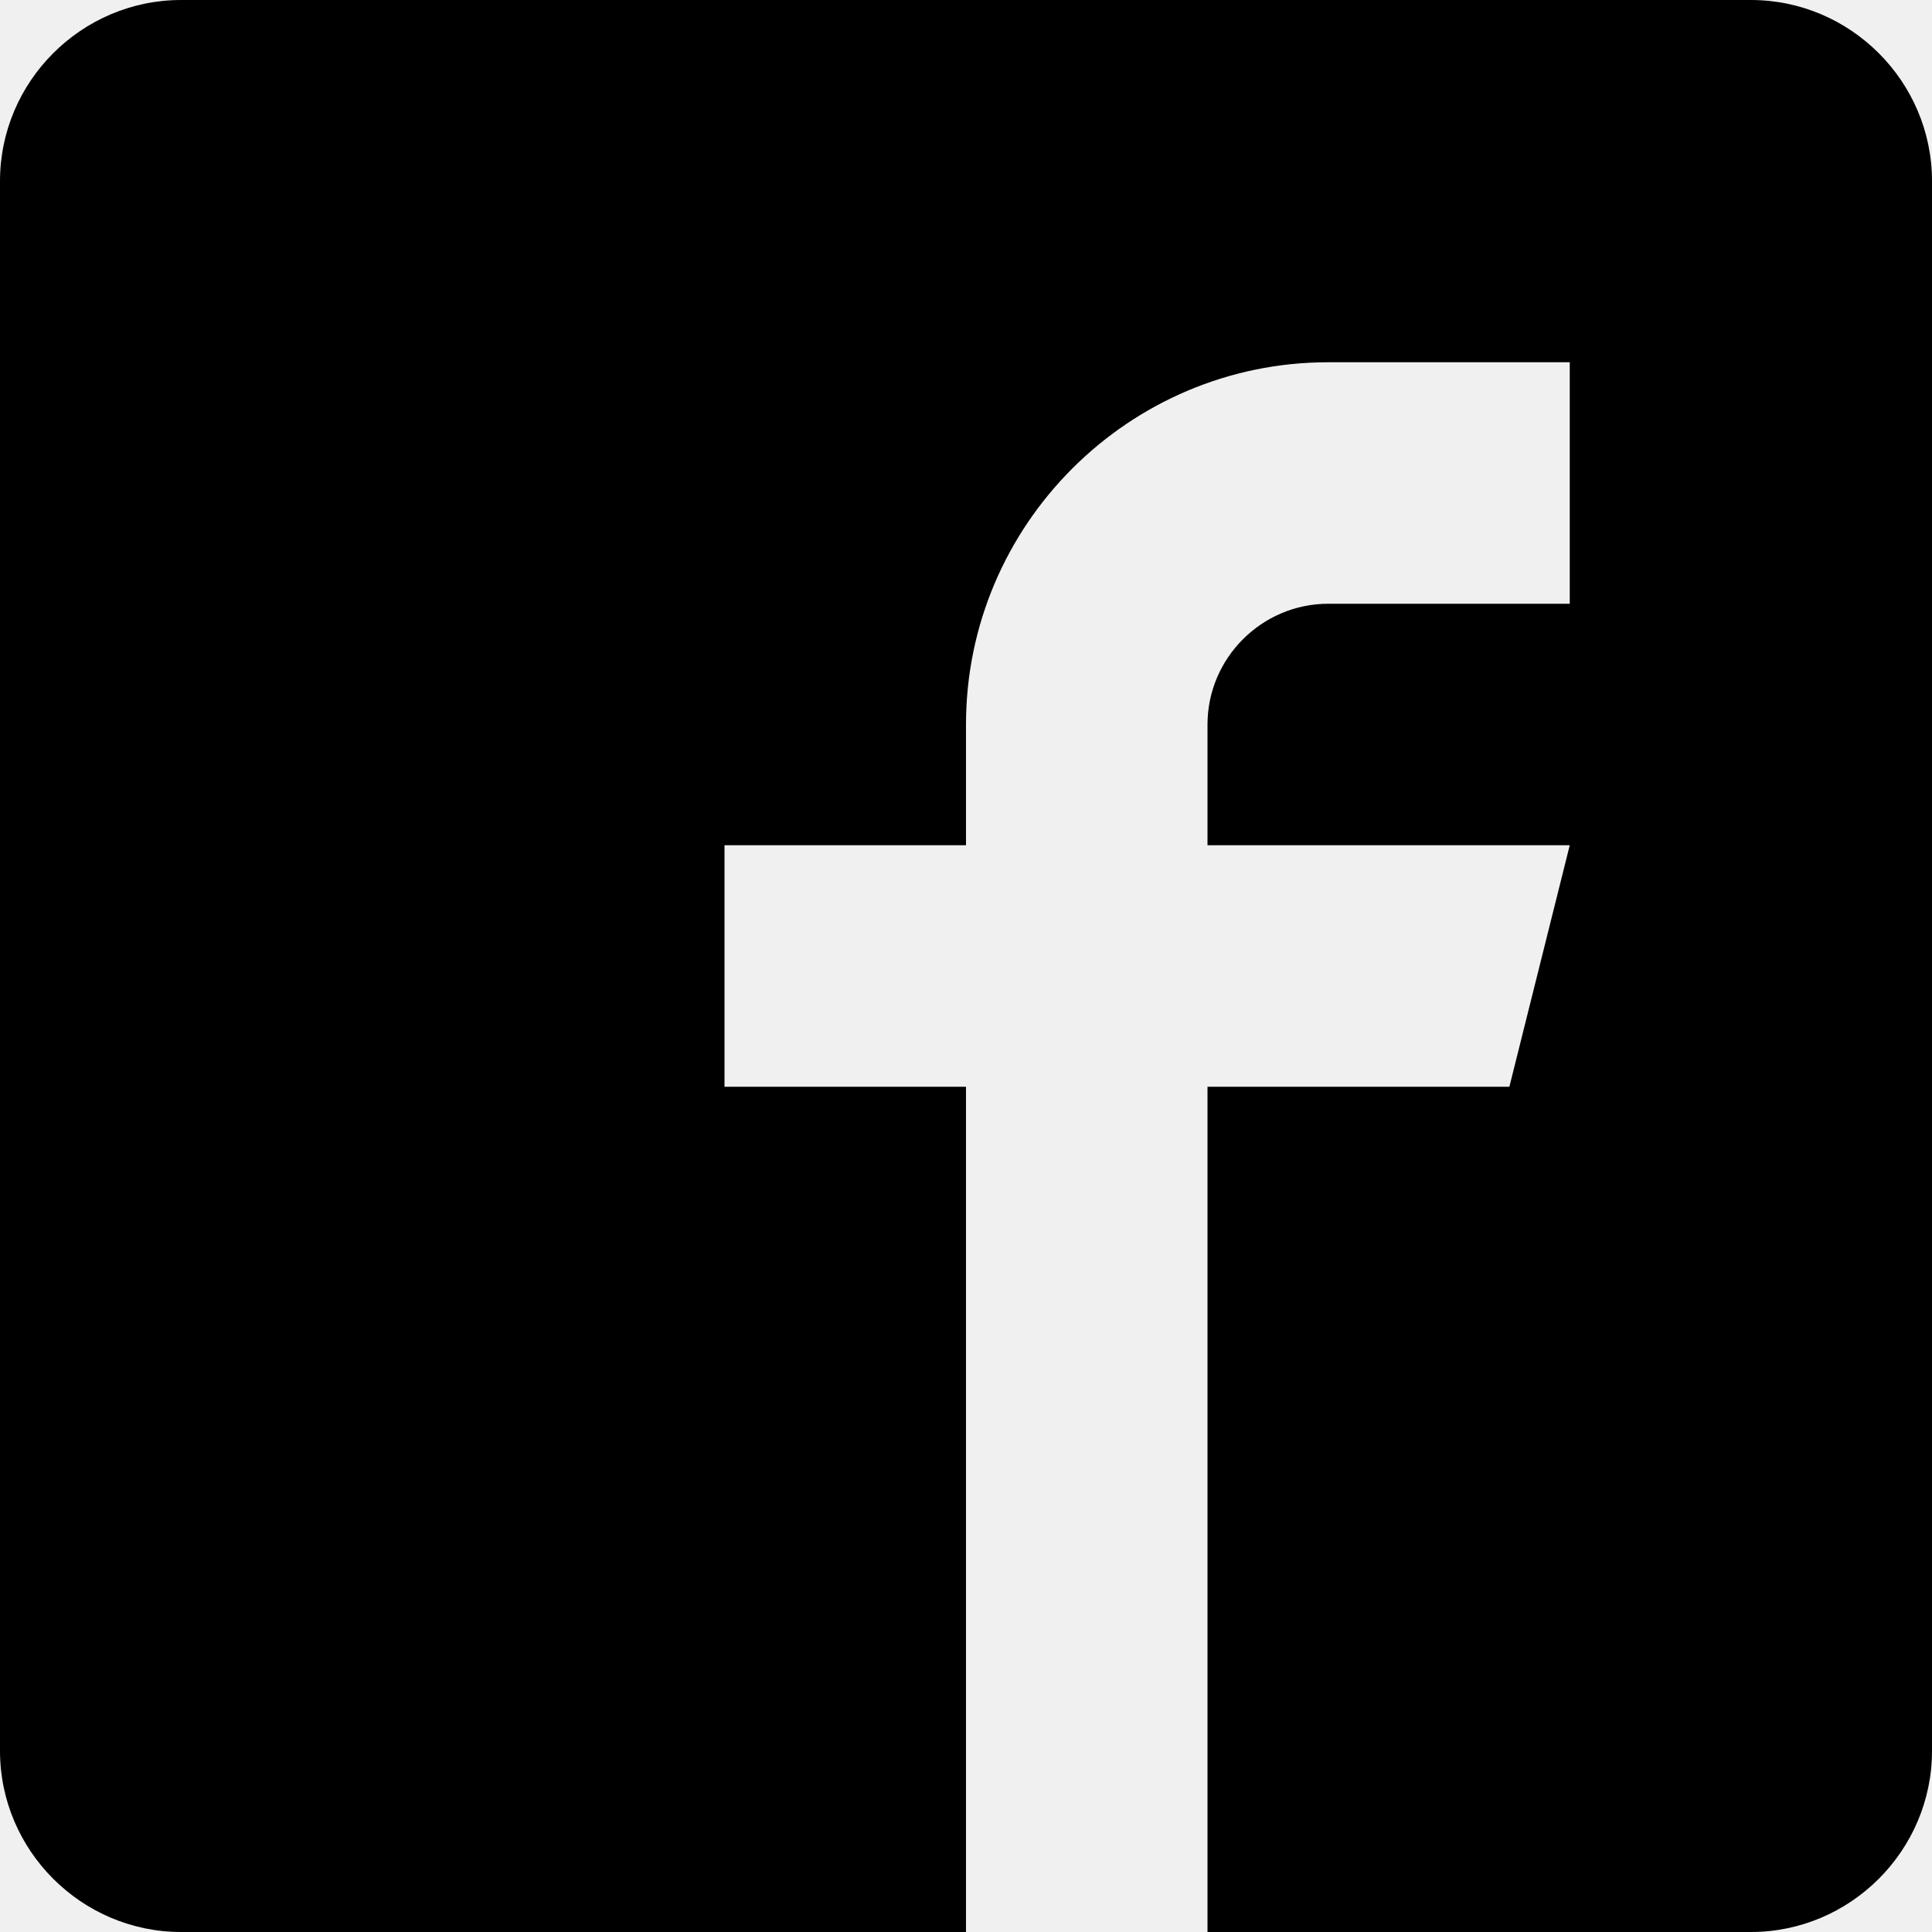
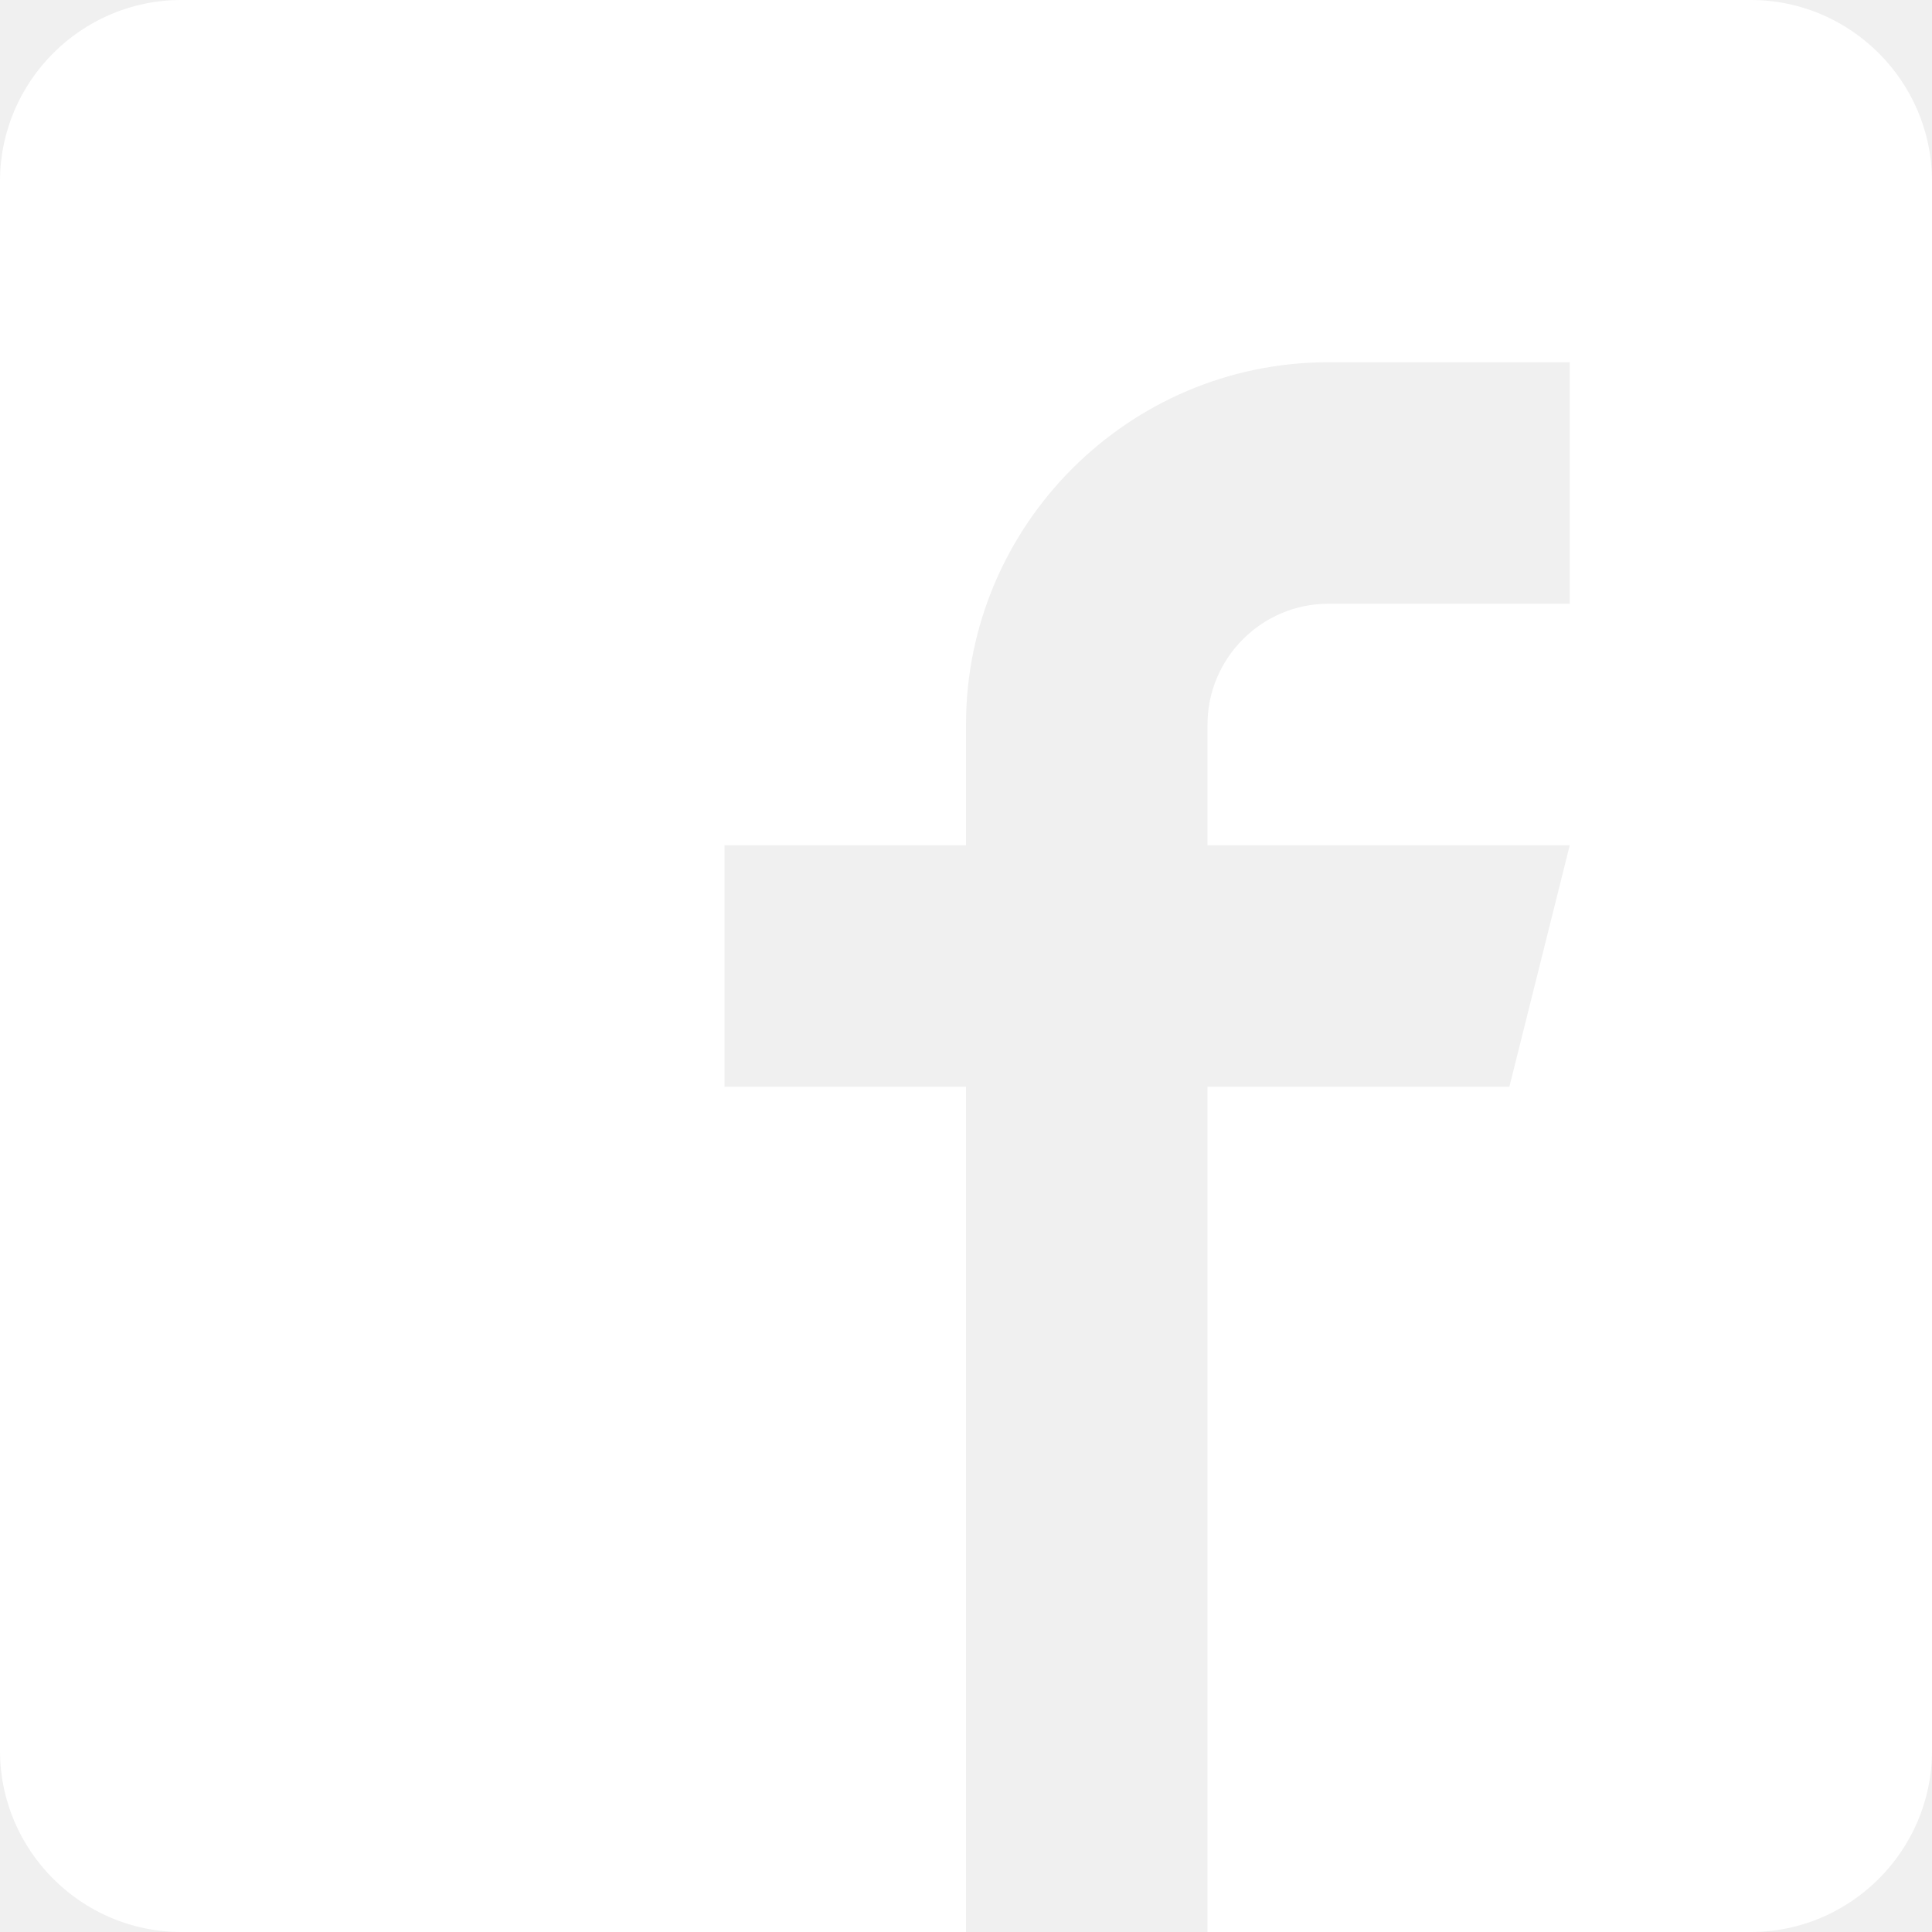
- <svg xmlns="http://www.w3.org/2000/svg" width="16" height="16" viewBox="0 0 16 16">
-   <path d="M14.5 0h-13C.675 0 0 .675 0 1.5v13c0 .825.675 1.5 1.5 1.5H8V9H6V7h2V6c0-1.653 1.347-3 3-3h2v2h-2c-.55 0-1 .45-1 1v1h3l-.5 2H10v7h4.5c.825 0 1.5-.675 1.5-1.5v-13c0-.825-.675-1.5-1.5-1.5z" />
+ <svg xmlns="http://www.w3.org/2000/svg" version="1.1" id="Layer_1" x="0px" y="0px" width="16px" height="16px" viewBox="0 0 16 16" enable-background="new 0 0 16 16" xml:space="preserve">
+   <path fill="#FFFFFF" d="M14.5,0h-13C0.675,0,0,0.675,0,1.5v13C0,15.325,0.675,16,1.5,16H8V9H6V7h2V6c0-1.653,1.348-3,3-3h2v2h-2  c-0.55,0-1,0.45-1,1v1h3l-0.5,2H10v7h4.5c0.825,0,1.5-0.675,1.5-1.5v-13C16,0.675,15.325,0,14.5,0z" />
</svg>
